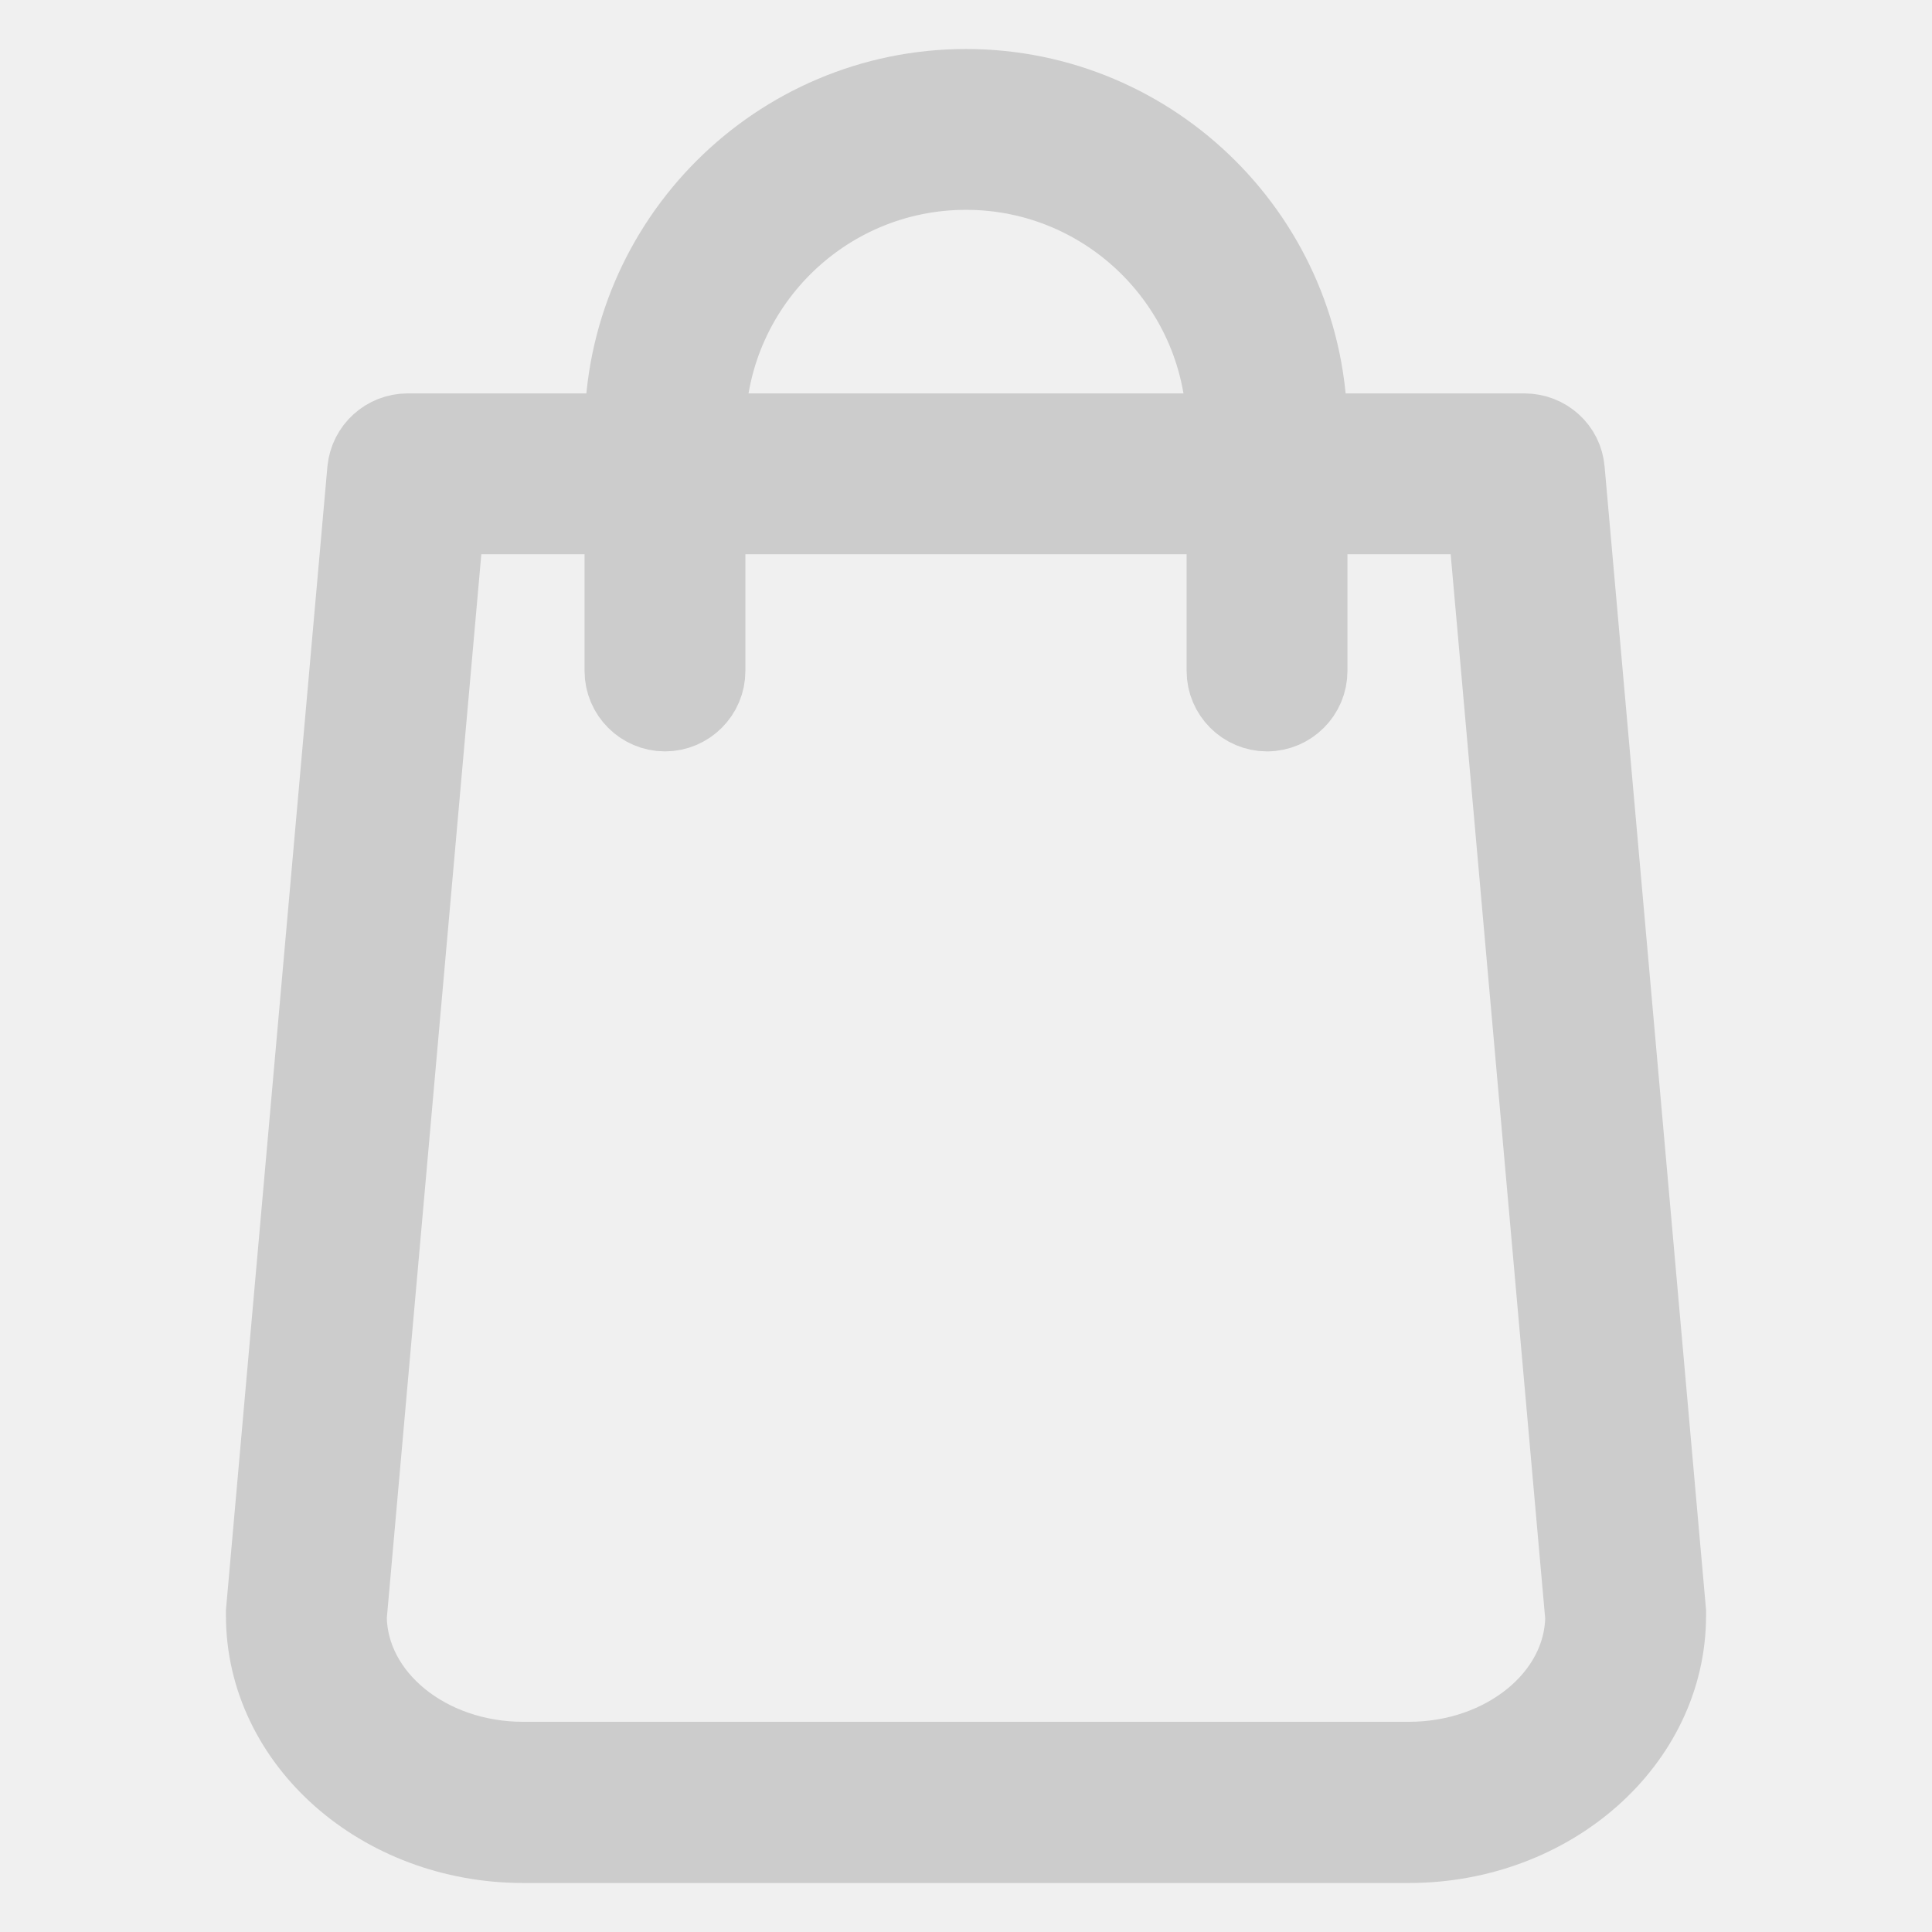
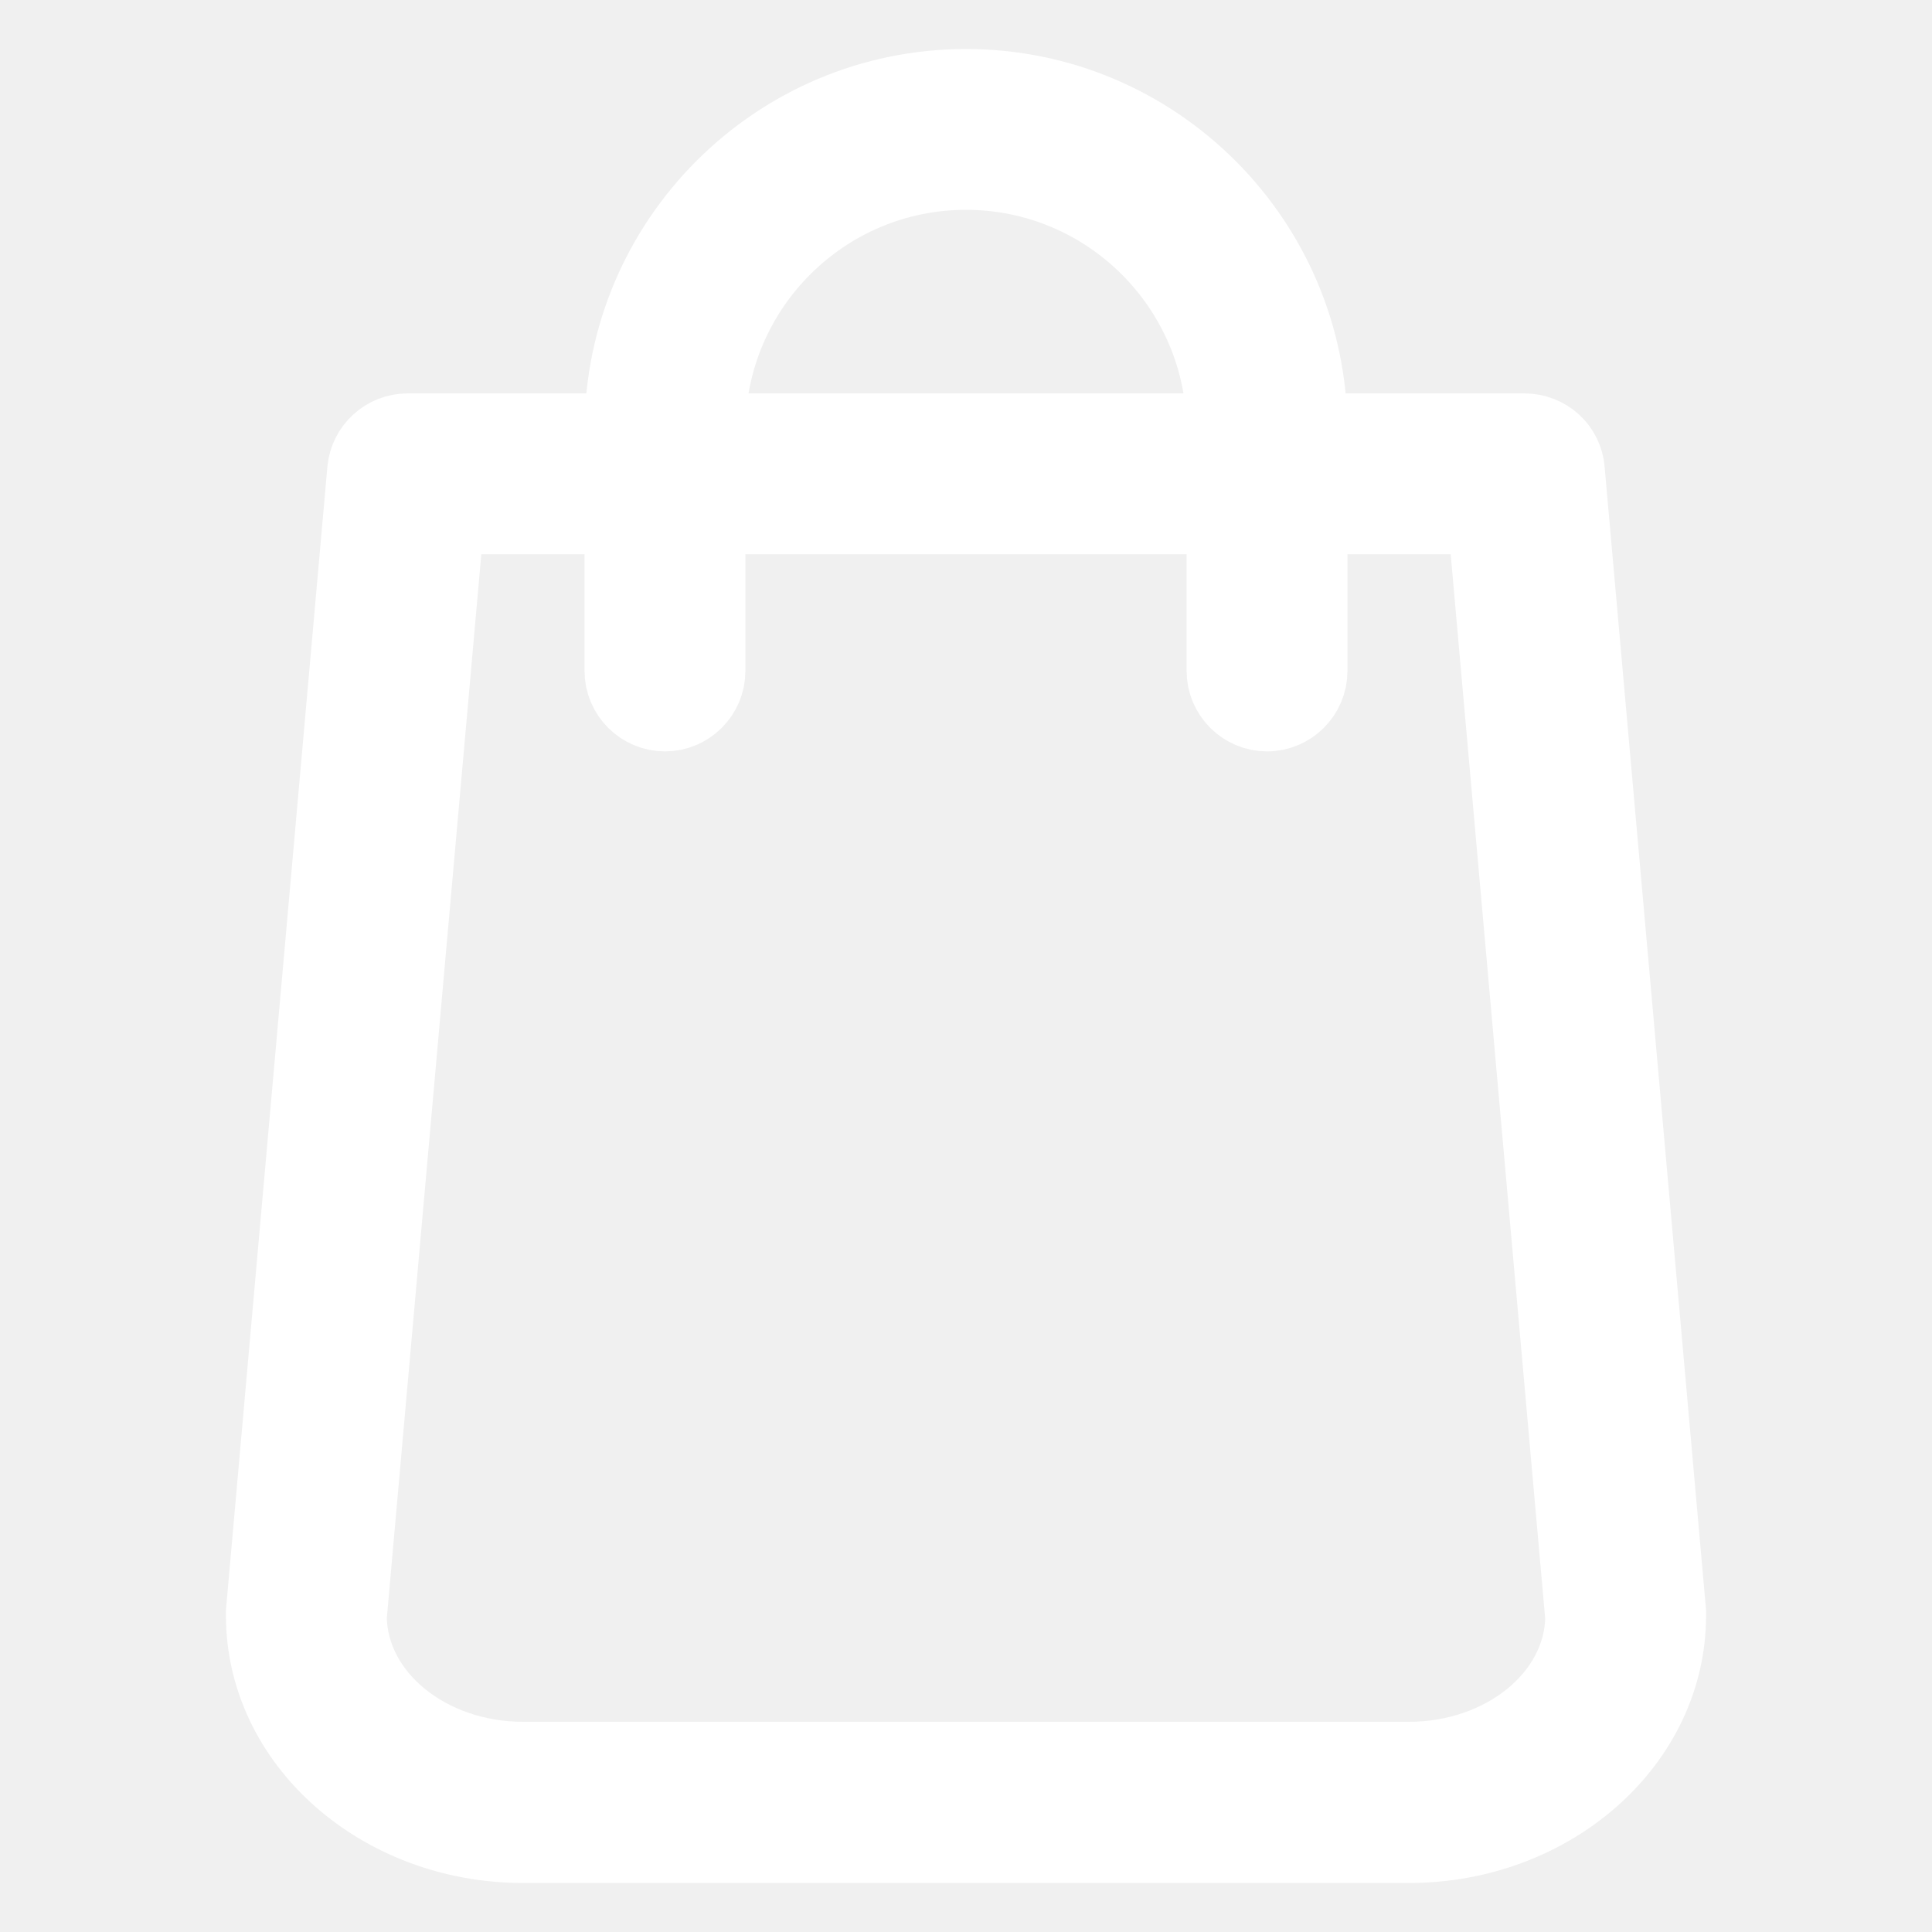
<svg xmlns="http://www.w3.org/2000/svg" version="1.1" id="Capa_1" x="0px" y="0px" viewBox="0 0 50 50" xml:space="preserve" width="50" height="50">
  <defs id="defs39" />
-   <g id="g4" transform="matrix(0.09431796,0,0,0.09431796,2.217497,2.217497)" style="fill:#cccccc;stroke:#cccccc;stroke-width:20.129;stroke-dasharray:none">
-     <path d="m 434.55,418.7 -27.8,-313.3 c -0.5,-6.2 -5.7,-10.9 -12,-10.9 h -58.6 C 336.05,42.4 293.65,0 241.55,0 c -52.1,0 -94.5,42.4 -94.6,94.5 h -58.6 c -6.2,0 -11.4,4.7 -12,10.9 l -27.8,313.3 c 0,0.4 0,0.7 0,1.1 0,34.9 32.1,63.3 71.5,63.3 h 243 c 39.4,0 71.5,-28.4 71.5,-63.3 0,-0.4 0,-0.7 0,-1.1 z M 241.55,24 c 38.9,0 70.5,31.6 70.6,70.5 h -141.2 c 0.1,-38.9 31.7,-70.5 70.6,-70.5 z m 121.5,435 h -243 c -26,0 -47.2,-17.3 -47.5,-38.8 l 26.8,-301.7 h 47.6 v 42.1 c 0,6.6 5.4,12 12,12 6.6,0 12,-5.4 12,-12 v -42.1 h 141.2 v 42.1 c 0,6.6 5.4,12 12,12 6.6,0 12,-5.4 12,-12 v -42.1 h 47.6 l 26.8,301.8 c -0.3,21.4 -21.5,38.7 -47.5,38.7 z" id="path2" style="fill:#cccccc;stroke:#cccccc;stroke-width:20.129;stroke-dasharray:none" />
+   <g id="g4" transform="matrix(0.09431796,0,0,0.09431796,2.217497,2.217497)" style="fill:#ffffff;stroke:#ffffff;stroke-width:20.129;stroke-dasharray:none">
+     <path d="m 434.55,418.7 -27.8,-313.3 c -0.5,-6.2 -5.7,-10.9 -12,-10.9 h -58.6 C 336.05,42.4 293.65,0 241.55,0 c -52.1,0 -94.5,42.4 -94.6,94.5 h -58.6 c -6.2,0 -11.4,4.7 -12,10.9 l -27.8,313.3 c 0,0.4 0,0.7 0,1.1 0,34.9 32.1,63.3 71.5,63.3 h 243 c 39.4,0 71.5,-28.4 71.5,-63.3 0,-0.4 0,-0.7 0,-1.1 z M 241.55,24 c 38.9,0 70.5,31.6 70.6,70.5 h -141.2 c 0.1,-38.9 31.7,-70.5 70.6,-70.5 z m 121.5,435 h -243 c -26,0 -47.2,-17.3 -47.5,-38.8 l 26.8,-301.7 h 47.6 v 42.1 c 0,6.6 5.4,12 12,12 6.6,0 12,-5.4 12,-12 v -42.1 h 141.2 v 42.1 c 0,6.6 5.4,12 12,12 6.6,0 12,-5.4 12,-12 v -42.1 h 47.6 l 26.8,301.8 c -0.3,21.4 -21.5,38.7 -47.5,38.7 z" id="path2" style="fill:#ffffff;stroke:#ffffff;stroke-width:20.129;stroke-dasharray:none" />
  </g>
  <g id="g6">
</g>
  <g id="g8">
</g>
  <g id="g10">
</g>
  <g id="g12">
</g>
  <g id="g14">
</g>
  <g id="g16">
</g>
  <g id="g18">
</g>
  <g id="g20">
</g>
  <g id="g22">
</g>
  <g id="g24">
</g>
  <g id="g26">
</g>
  <g id="g28">
</g>
  <g id="g30">
</g>
  <g id="g32">
</g>
  <g id="g34">
</g>
</svg>
